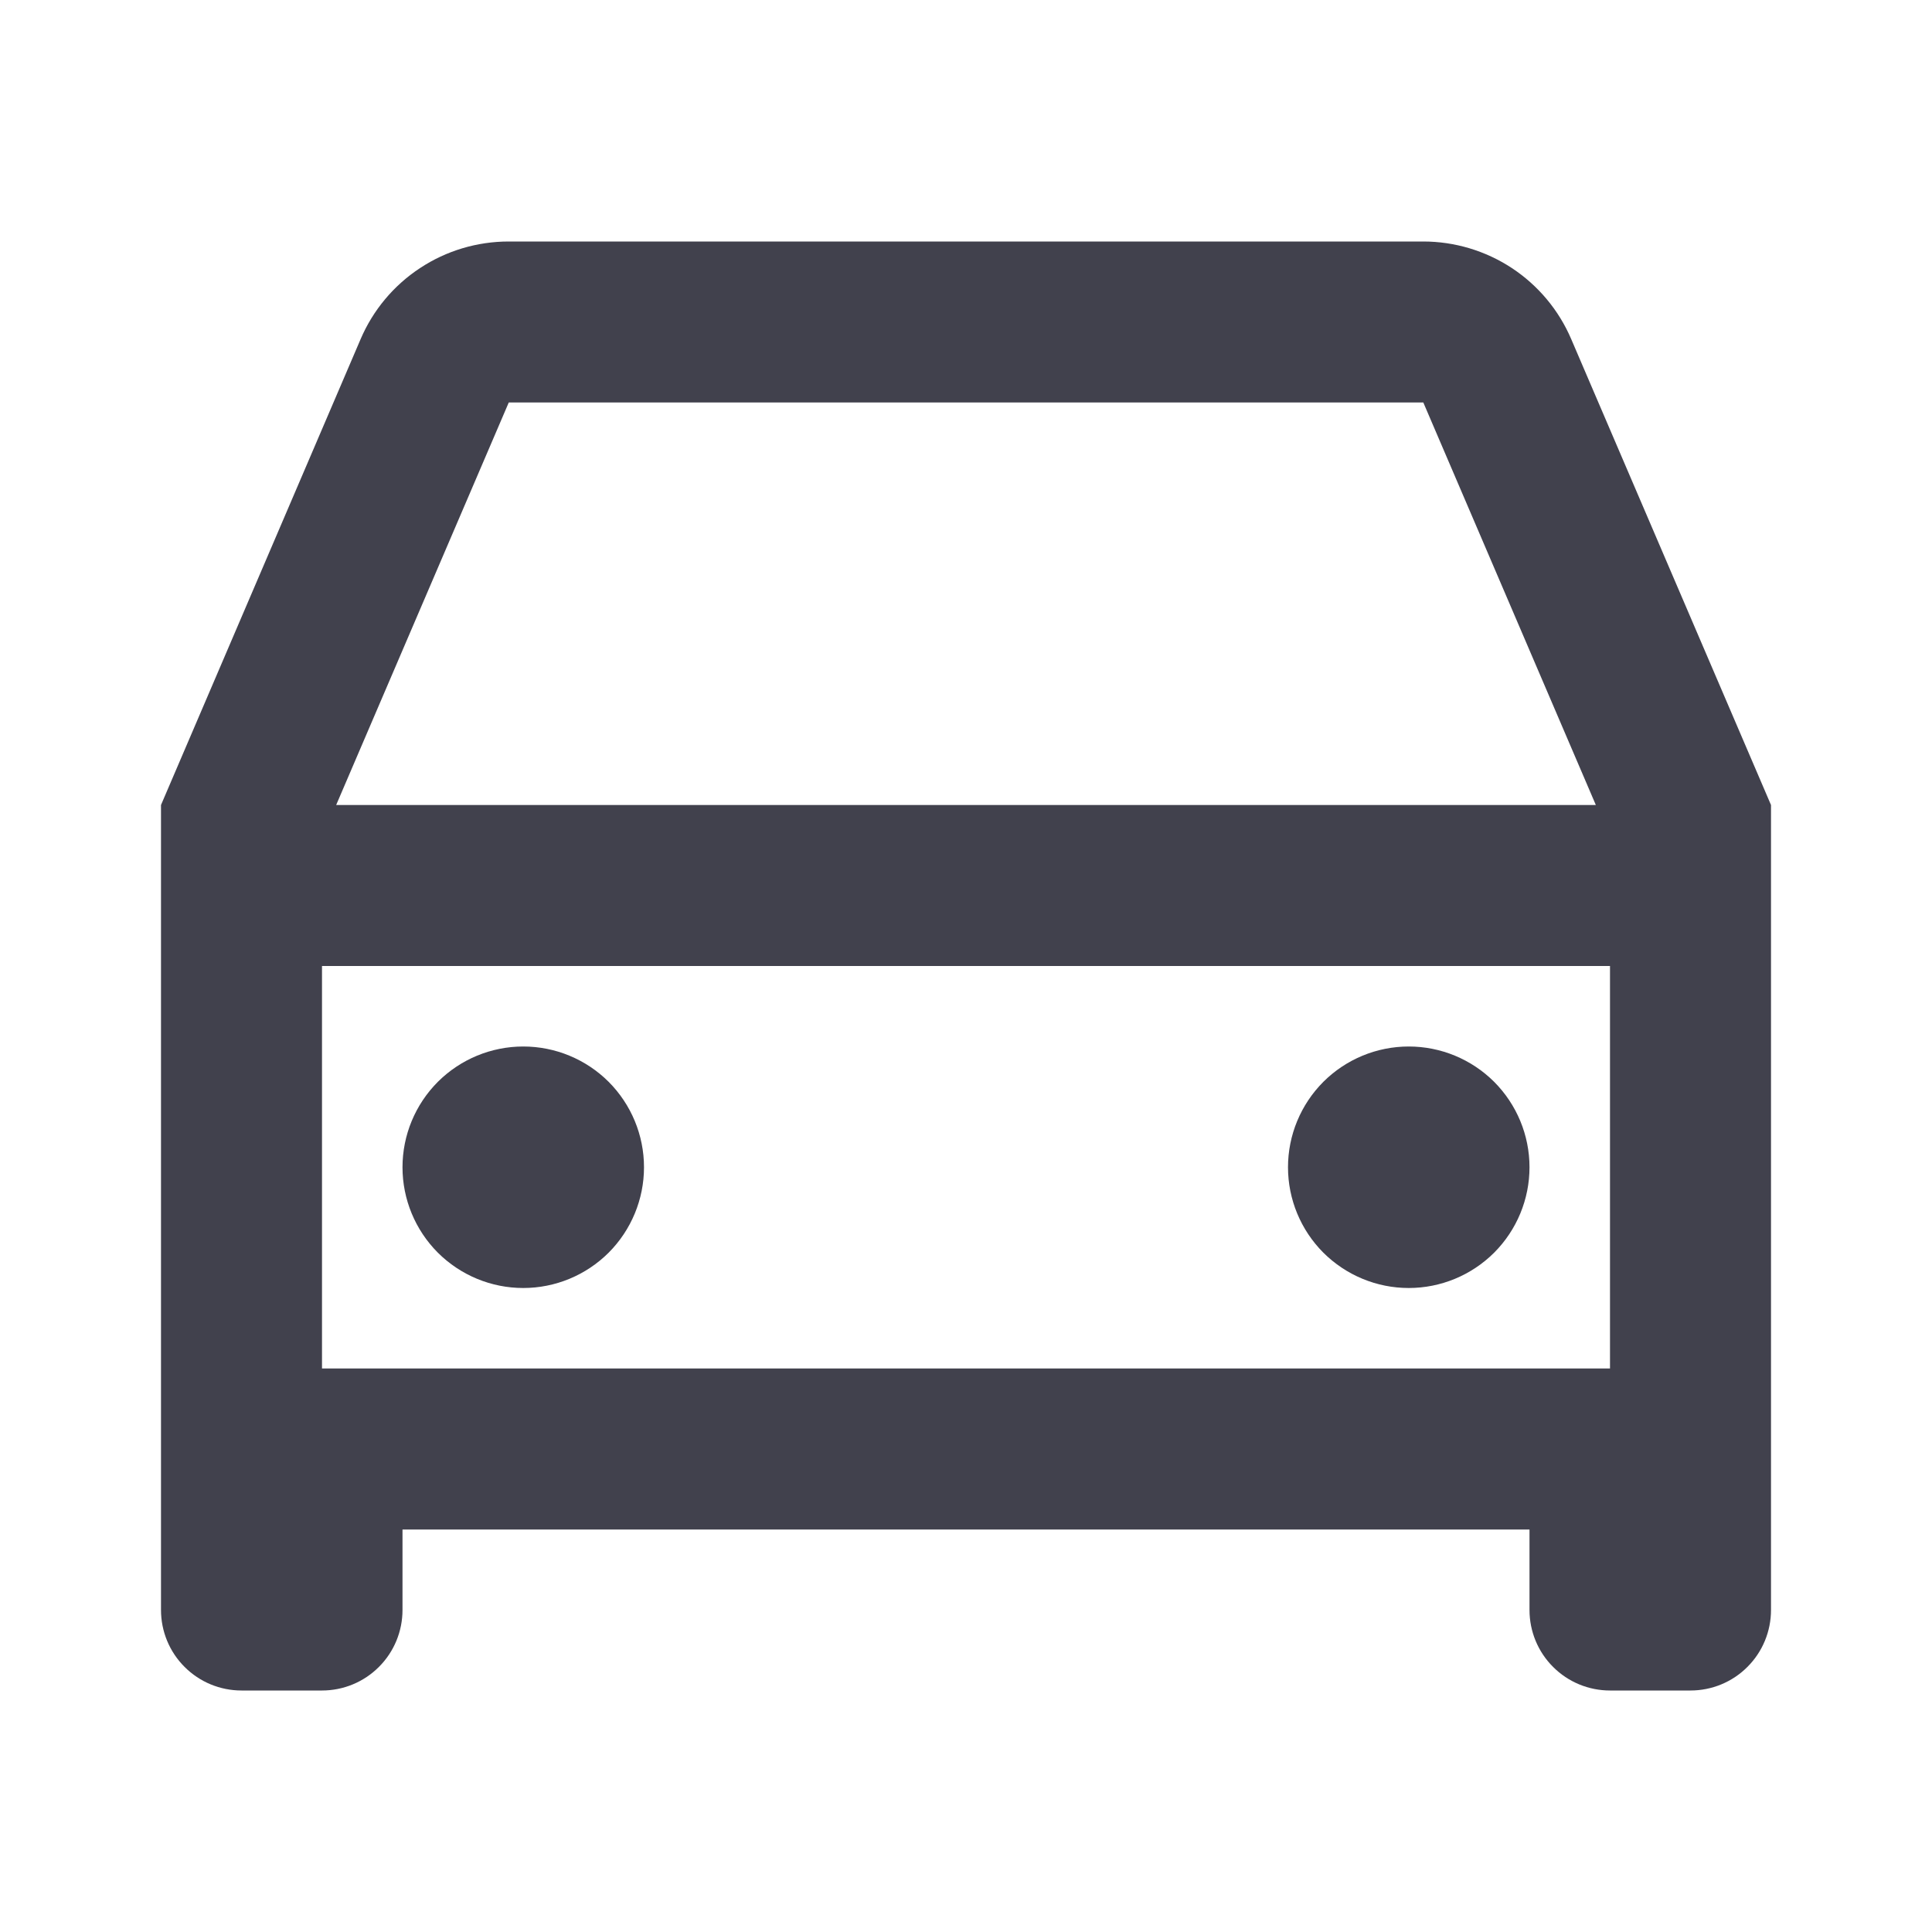
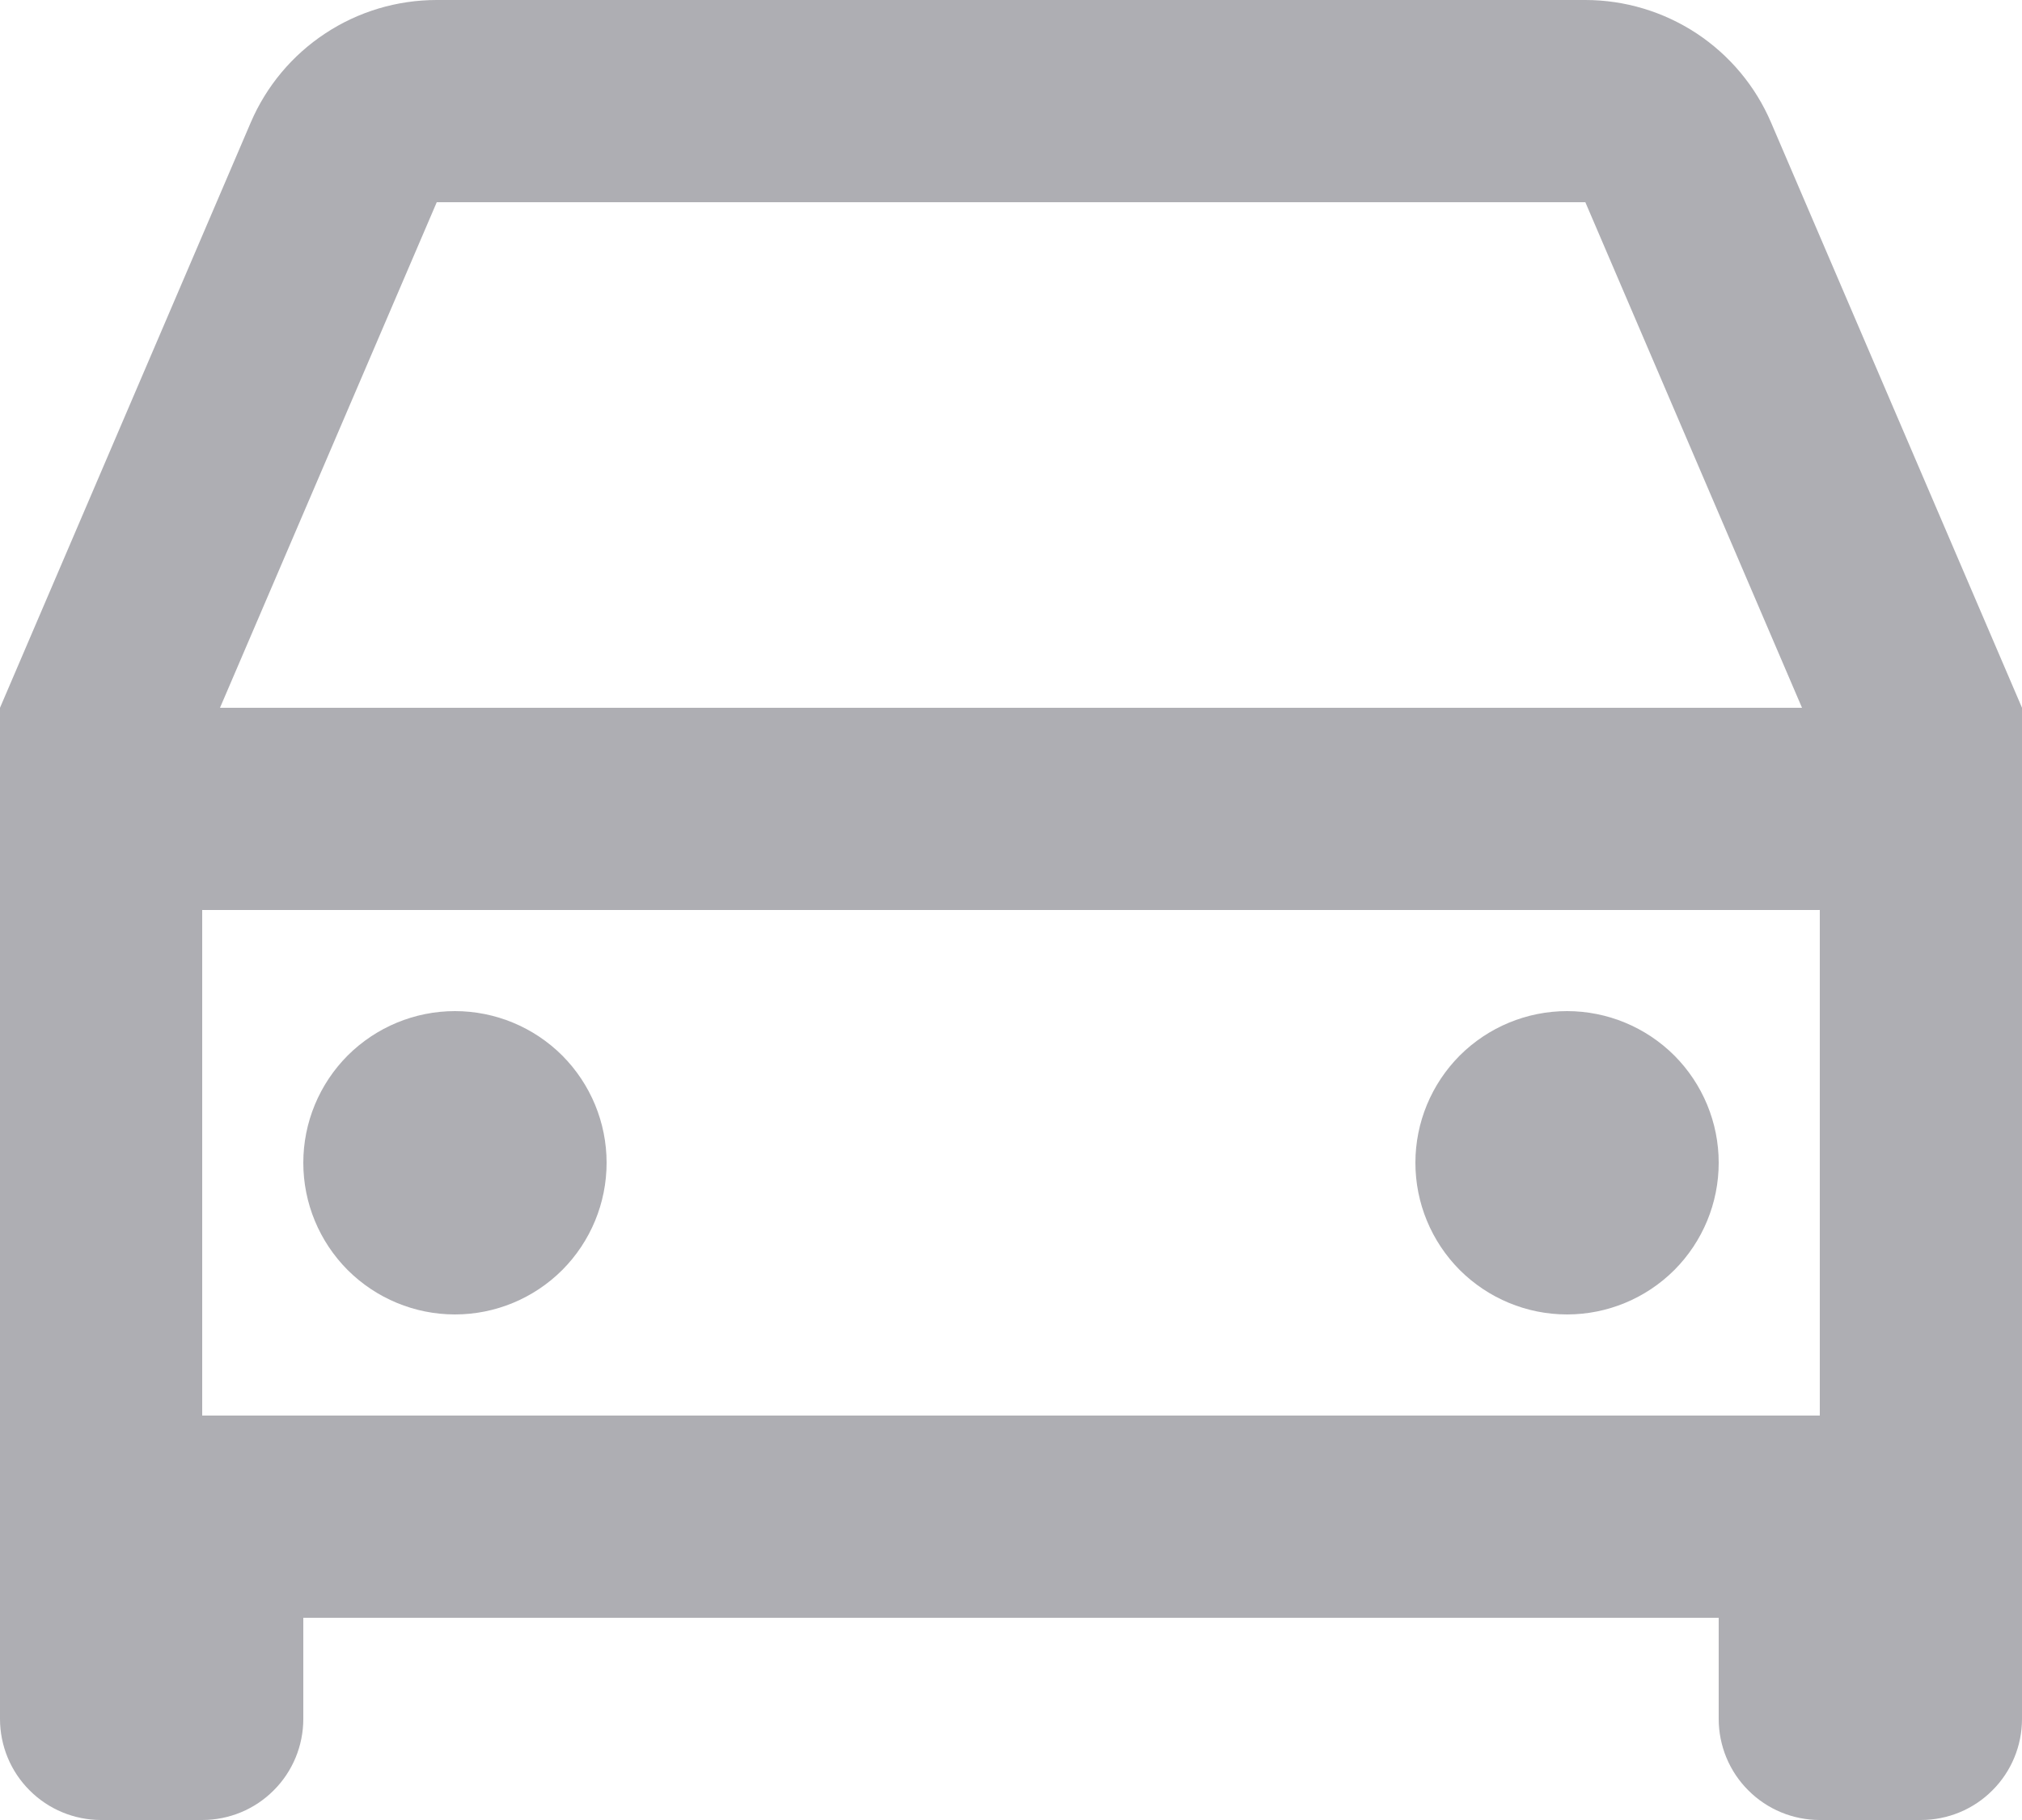
- <svg xmlns="http://www.w3.org/2000/svg" width="24" height="24" viewBox="0 0 24 24" fill="none">
-   <path d="M19 19H5V20C5 20.265 4.895 20.52 4.707 20.707C4.52 20.895 4.265 21 4 21H3C2.735 21 2.48 20.895 2.293 20.707C2.105 20.52 2 20.265 2 20V10L4.48 4.212C4.634 3.852 4.891 3.545 5.218 3.33C5.545 3.114 5.928 3 6.32 3H17.68C18.071 3 18.454 3.115 18.781 3.33C19.108 3.546 19.364 3.852 19.518 4.212L22 10V20C22 20.265 21.895 20.52 21.707 20.707C21.52 20.895 21.265 21 21 21H20C19.735 21 19.48 20.895 19.293 20.707C19.105 20.52 19 20.265 19 20V19ZM20 12H4V17H20V12ZM4.176 10H19.824L17.681 5H6.32L4.176 10ZM6.5 16C6.102 16 5.721 15.842 5.439 15.561C5.158 15.279 5 14.898 5 14.5C5 14.102 5.158 13.721 5.439 13.439C5.721 13.158 6.102 13 6.5 13C6.898 13 7.279 13.158 7.561 13.439C7.842 13.721 8 14.102 8 14.5C8 14.898 7.842 15.279 7.561 15.561C7.279 15.842 6.898 16 6.5 16ZM17.5 16C17.102 16 16.721 15.842 16.439 15.561C16.158 15.279 16 14.898 16 14.5C16 14.102 16.158 13.721 16.439 13.439C16.721 13.158 17.102 13 17.5 13C17.898 13 18.279 13.158 18.561 13.439C18.842 13.721 19 14.102 19 14.5C19 14.898 18.842 15.279 18.561 15.561C18.279 15.842 17.898 16 17.5 16Z" fill="#41414D" />
+ <svg xmlns="http://www.w3.org/2000/svg" width="20" height="18" viewBox="0 0 20 18" fill="none">
+   <path d="M17 16H3V17C3 17.265 2.895 17.52 2.707 17.707C2.52 17.895 2.265 18 2 18H1C0.735 18 0.48 17.895 0.293 17.707C0.105 17.52 0 17.265 0 17V7L2.48 1.212C2.634 0.852 2.891 0.545 3.218 0.33C3.545 0.114 3.928 -0 4.32 7.91365e-07H15.68C16.071 4.4012e-05 16.454 0.115 16.781 0.33C17.108 0.546 17.364 0.852 17.518 1.212L20 7V17C20 17.265 19.895 17.52 19.707 17.707C19.52 17.895 19.265 18 19 18H18C17.735 18 17.48 17.895 17.293 17.707C17.105 17.52 17 17.265 17 17V16ZM18 9H2V14H18V9ZM2.176 7H17.824L15.681 2H4.32L2.176 7ZM4.5 13C4.102 13 3.721 12.842 3.439 12.561C3.158 12.279 3 11.898 3 11.5C3 11.102 3.158 10.721 3.439 10.439C3.721 10.158 4.102 10 4.5 10C4.898 10 5.279 10.158 5.561 10.439C5.842 10.721 6 11.102 6 11.5C6 11.898 5.842 12.279 5.561 12.561C5.279 12.842 4.898 13 4.5 13ZM15.5 13C15.102 13 14.721 12.842 14.439 12.561C14.158 12.279 14 11.898 14 11.5C14 11.102 14.158 10.721 14.439 10.439C14.721 10.158 15.102 10 15.5 10C15.898 10 16.279 10.158 16.561 10.439C16.842 10.721 17 11.102 17 11.5C17 11.898 16.842 12.279 16.561 12.561C16.279 12.842 15.898 13 15.5 13Z" fill="#AEAEB3" />
</svg>
